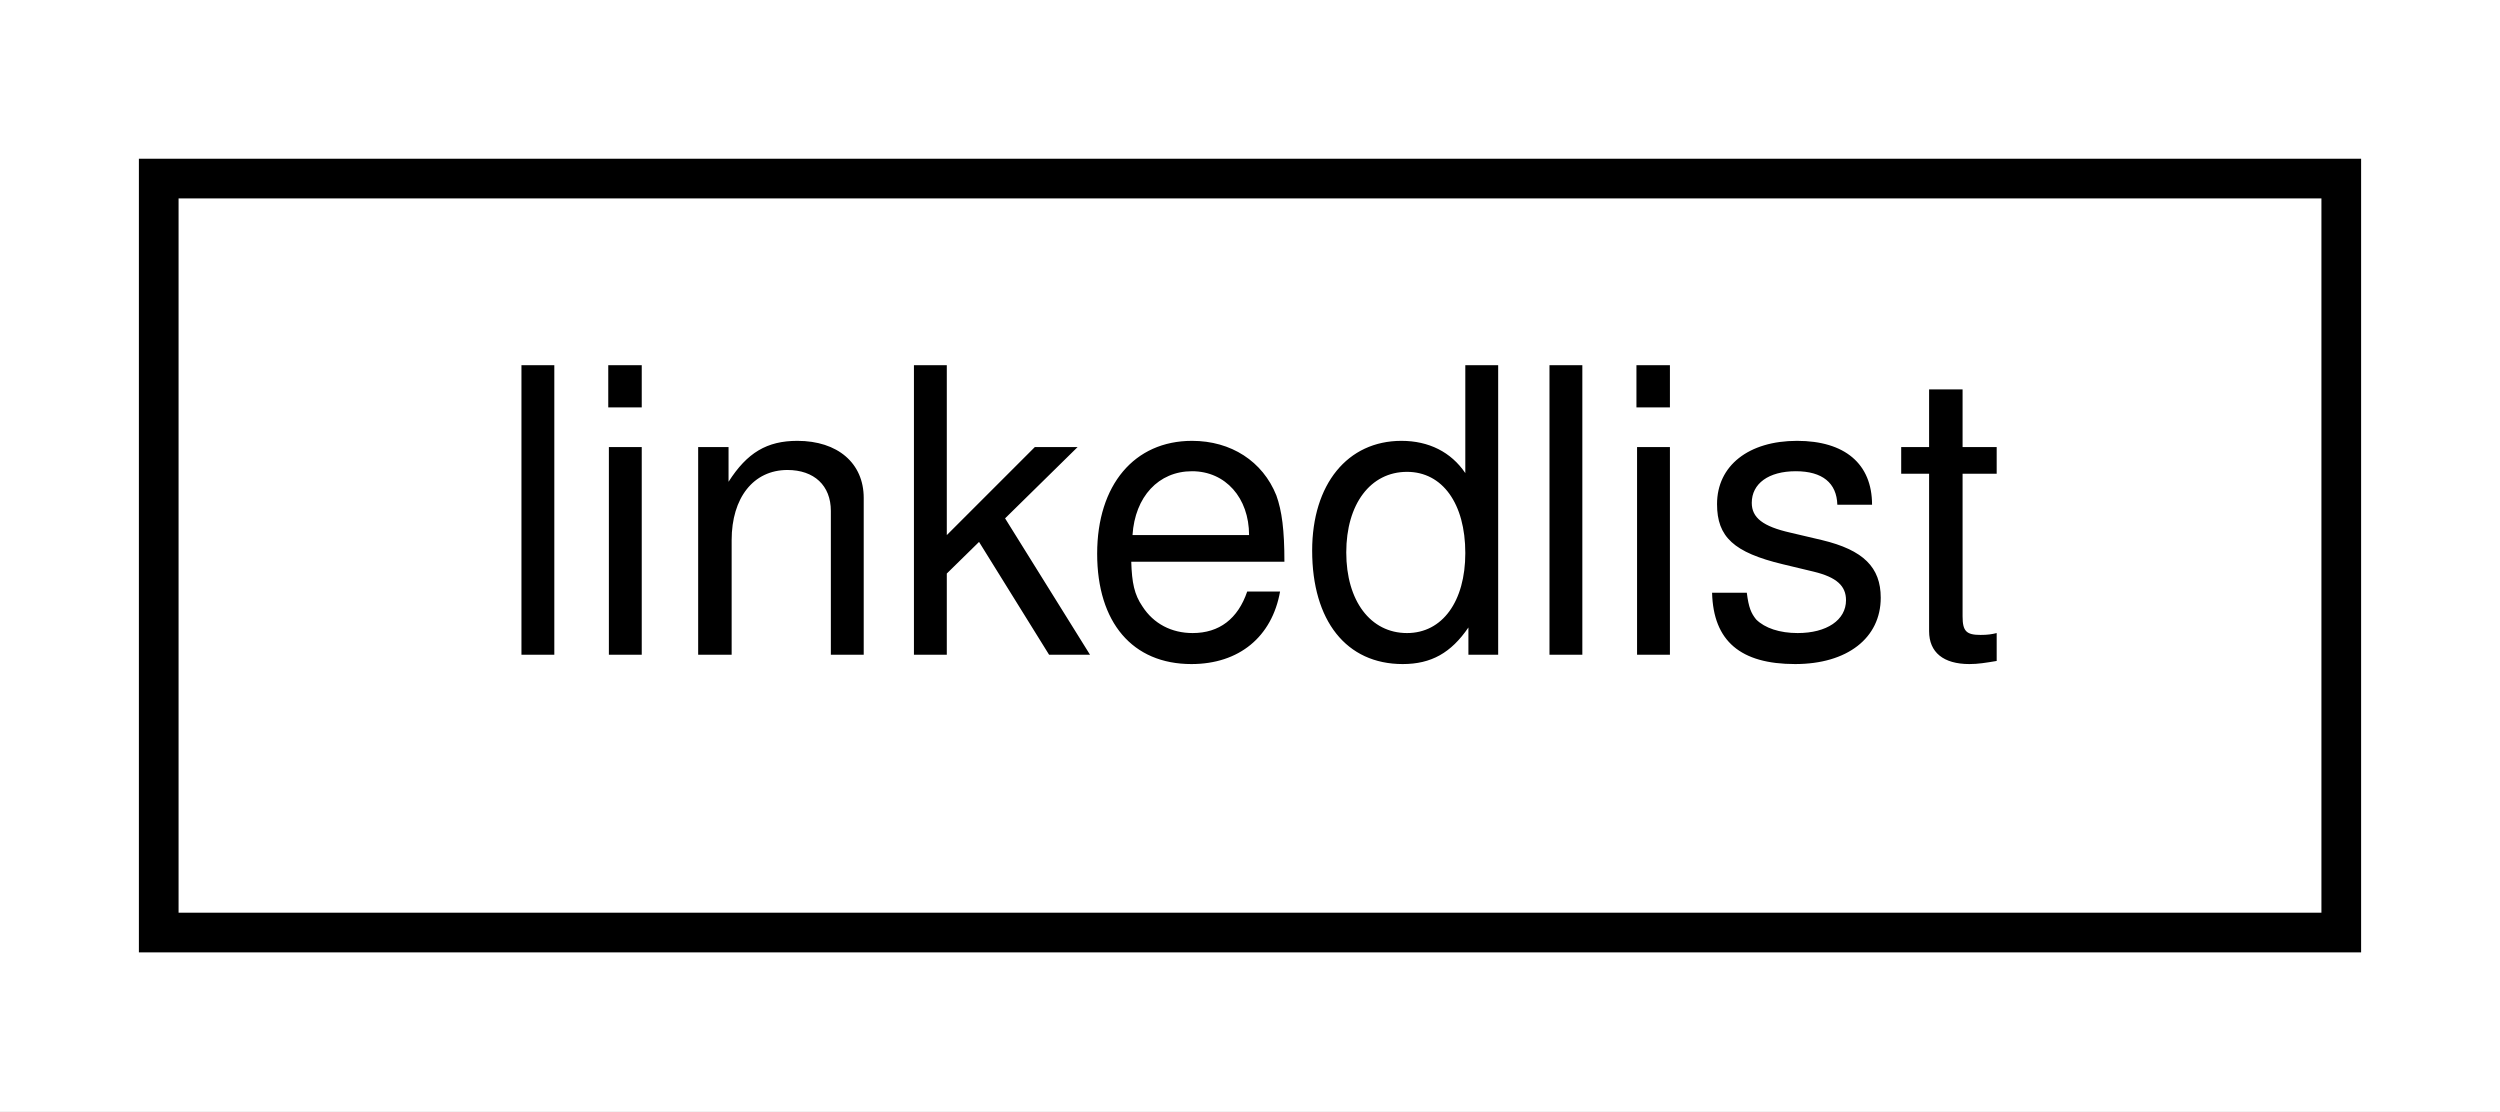
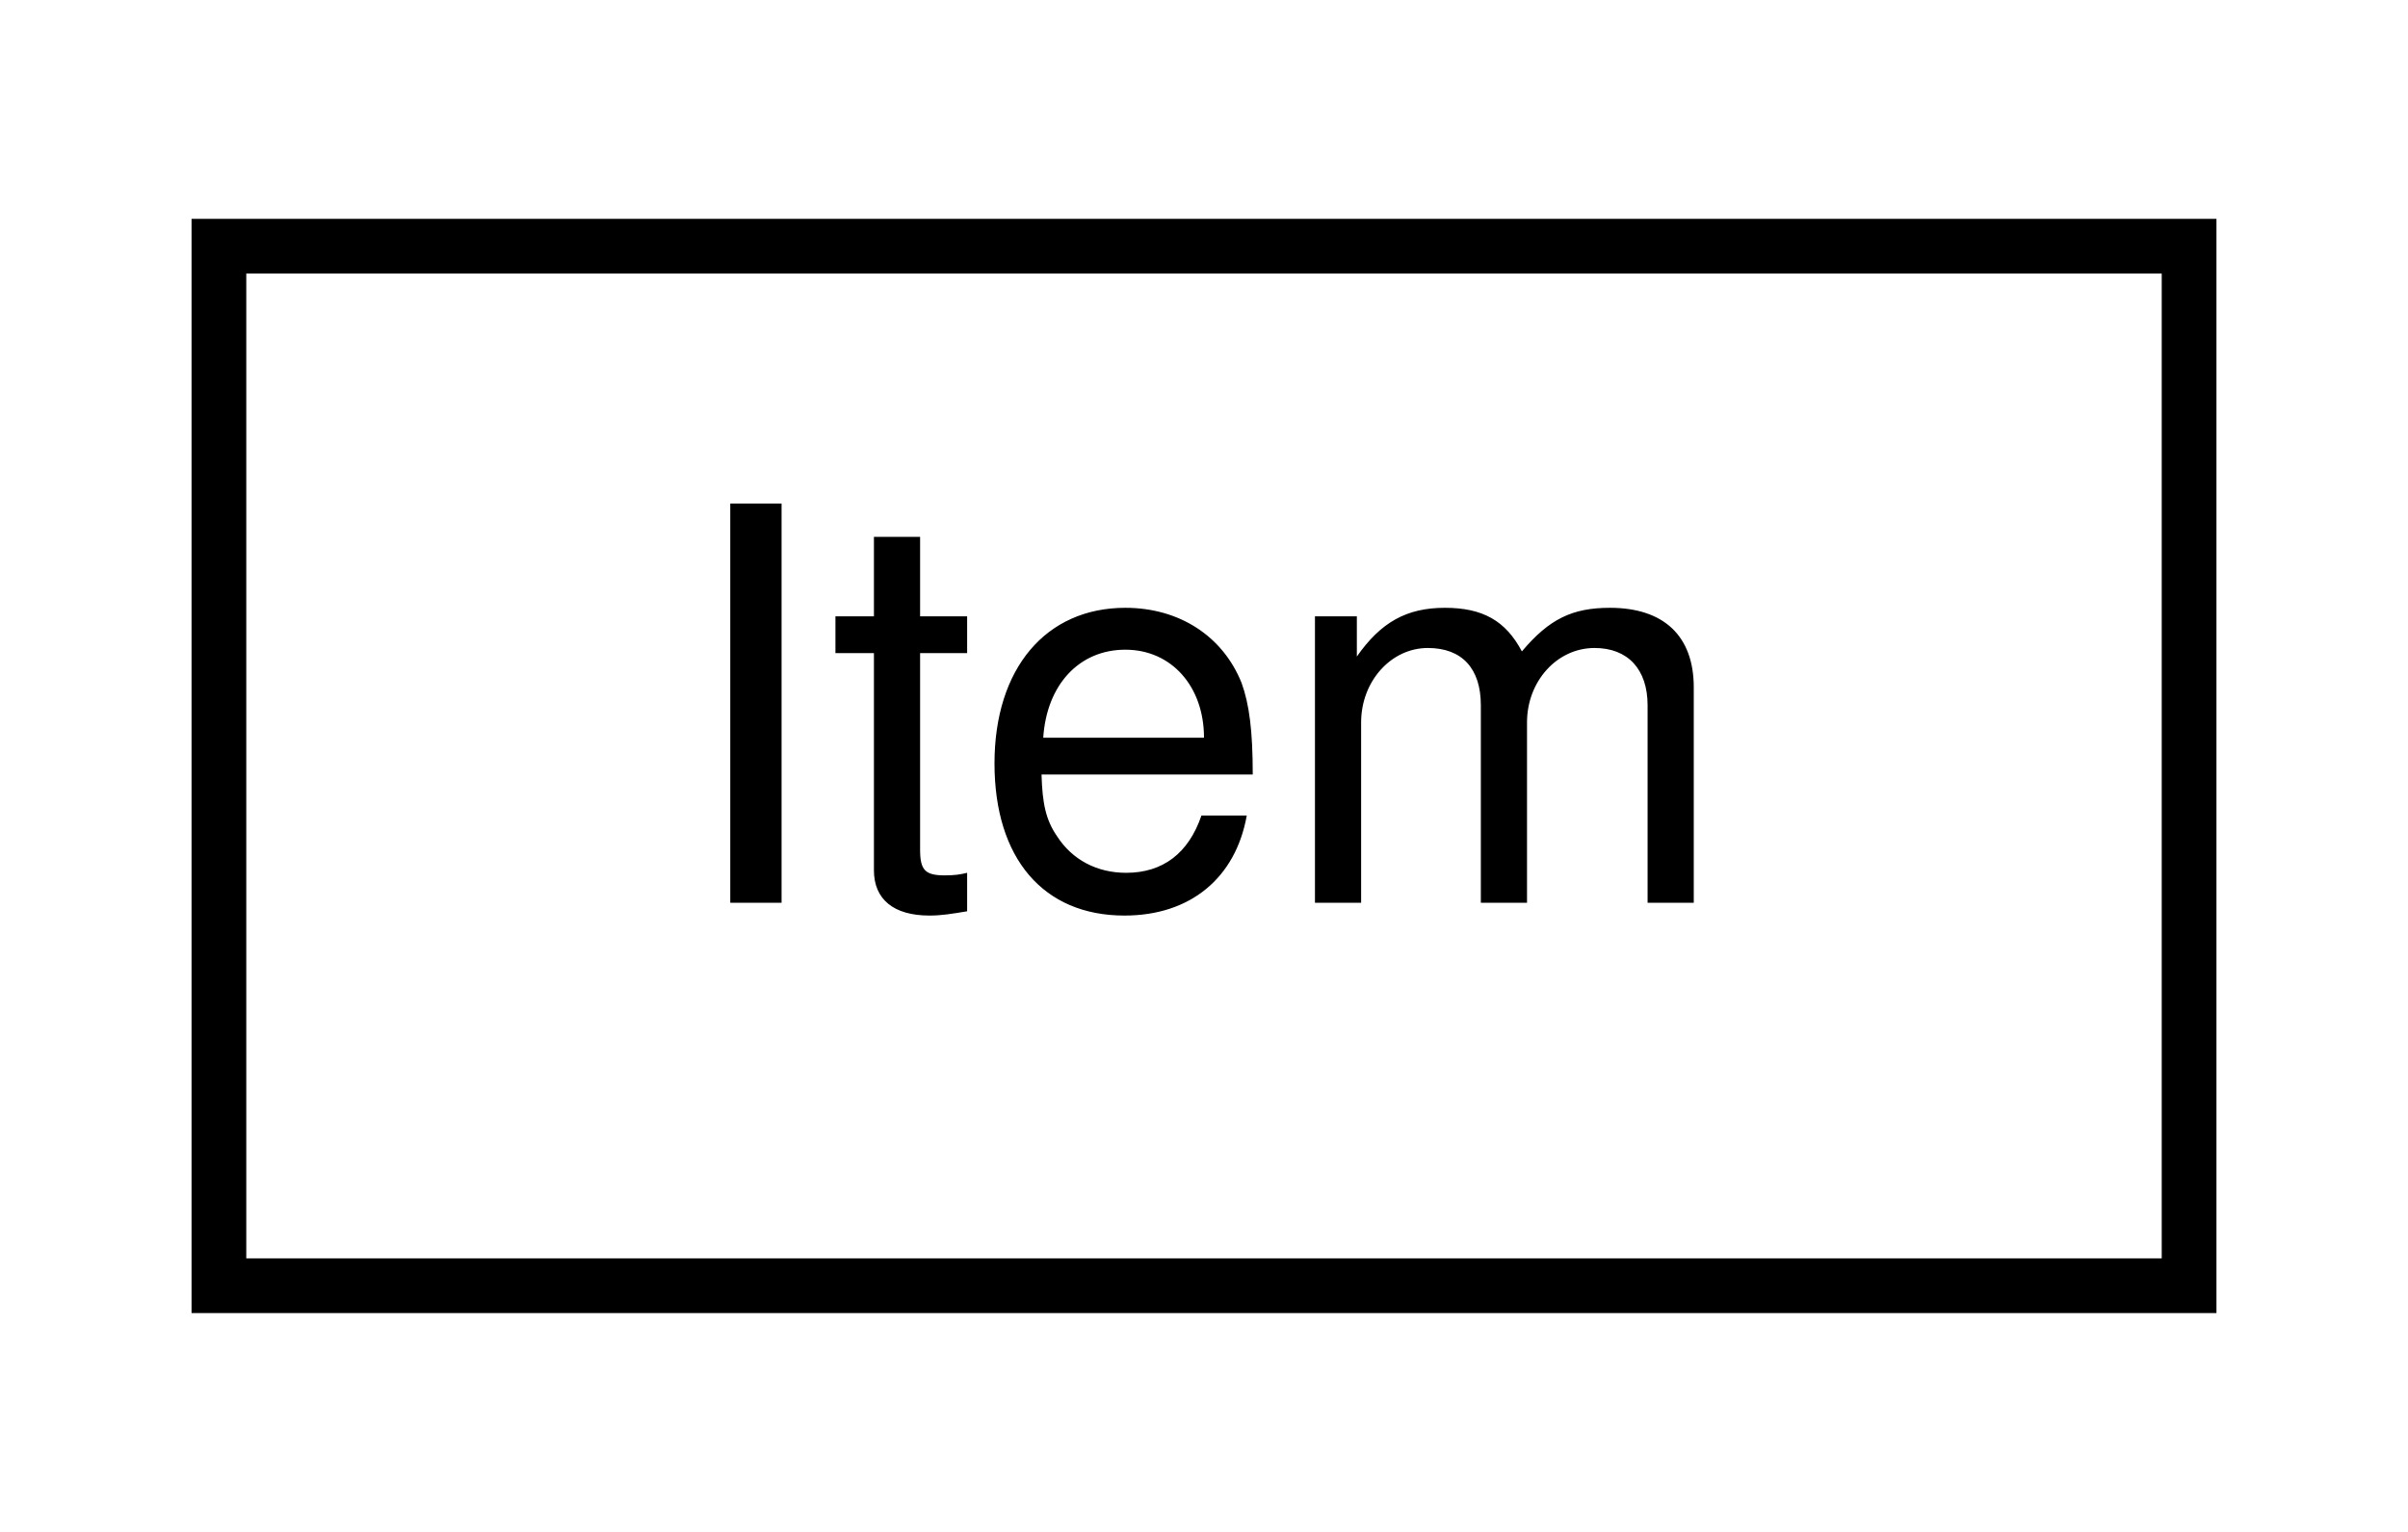
- <svg xmlns="http://www.w3.org/2000/svg" xmlns:xlink="http://www.w3.org/1999/xlink" width="63pt" height="28pt" viewBox="0.00 0.00 63.00 28.00">
+ <svg xmlns="http://www.w3.org/2000/svg" xmlns:xlink="http://www.w3.org/1999/xlink" width="44pt" height="28pt" viewBox="0.00 0.00 44.00 28.00">
  <g id="graph0" class="graph" transform="scale(1 1) rotate(0) translate(4 24)">
-     <polygon fill="white" stroke="transparent" points="-4,4 -4,-24 59,-24 59,4 -4,4" />
+     <polygon fill="white" stroke="transparent" points="-4,4 -4,-24 40,-24 40,4 -4,4" />
    <g id="node1" class="node">
      <g id="a_node1">
-         <a xlink:href="d0/dff/structlinkedlist.html" target="_top" xlink:title=" ">
-           <polygon fill="white" stroke="black" points="0,-0.5 0,-19.5 55,-19.5 55,-0.5 0,-0.5" />
-           <text text-anchor="middle" x="27.5" y="-7.5" font-family="Helvetica,sans-Serif" font-size="10.00">linkedlist</text>
+         <a xlink:href="db/d66/struct_item.html" target="_top" xlink:title=" ">
+           <polygon fill="white" stroke="black" points="0,-0.5 0,-19.5 36,-19.5 36,-0.5 0,-0.5" />
+           <text text-anchor="middle" x="18" y="-7.5" font-family="Helvetica,sans-Serif" font-size="10.00">Item</text>
        </a>
      </g>
    </g>
  </g>
</svg>
